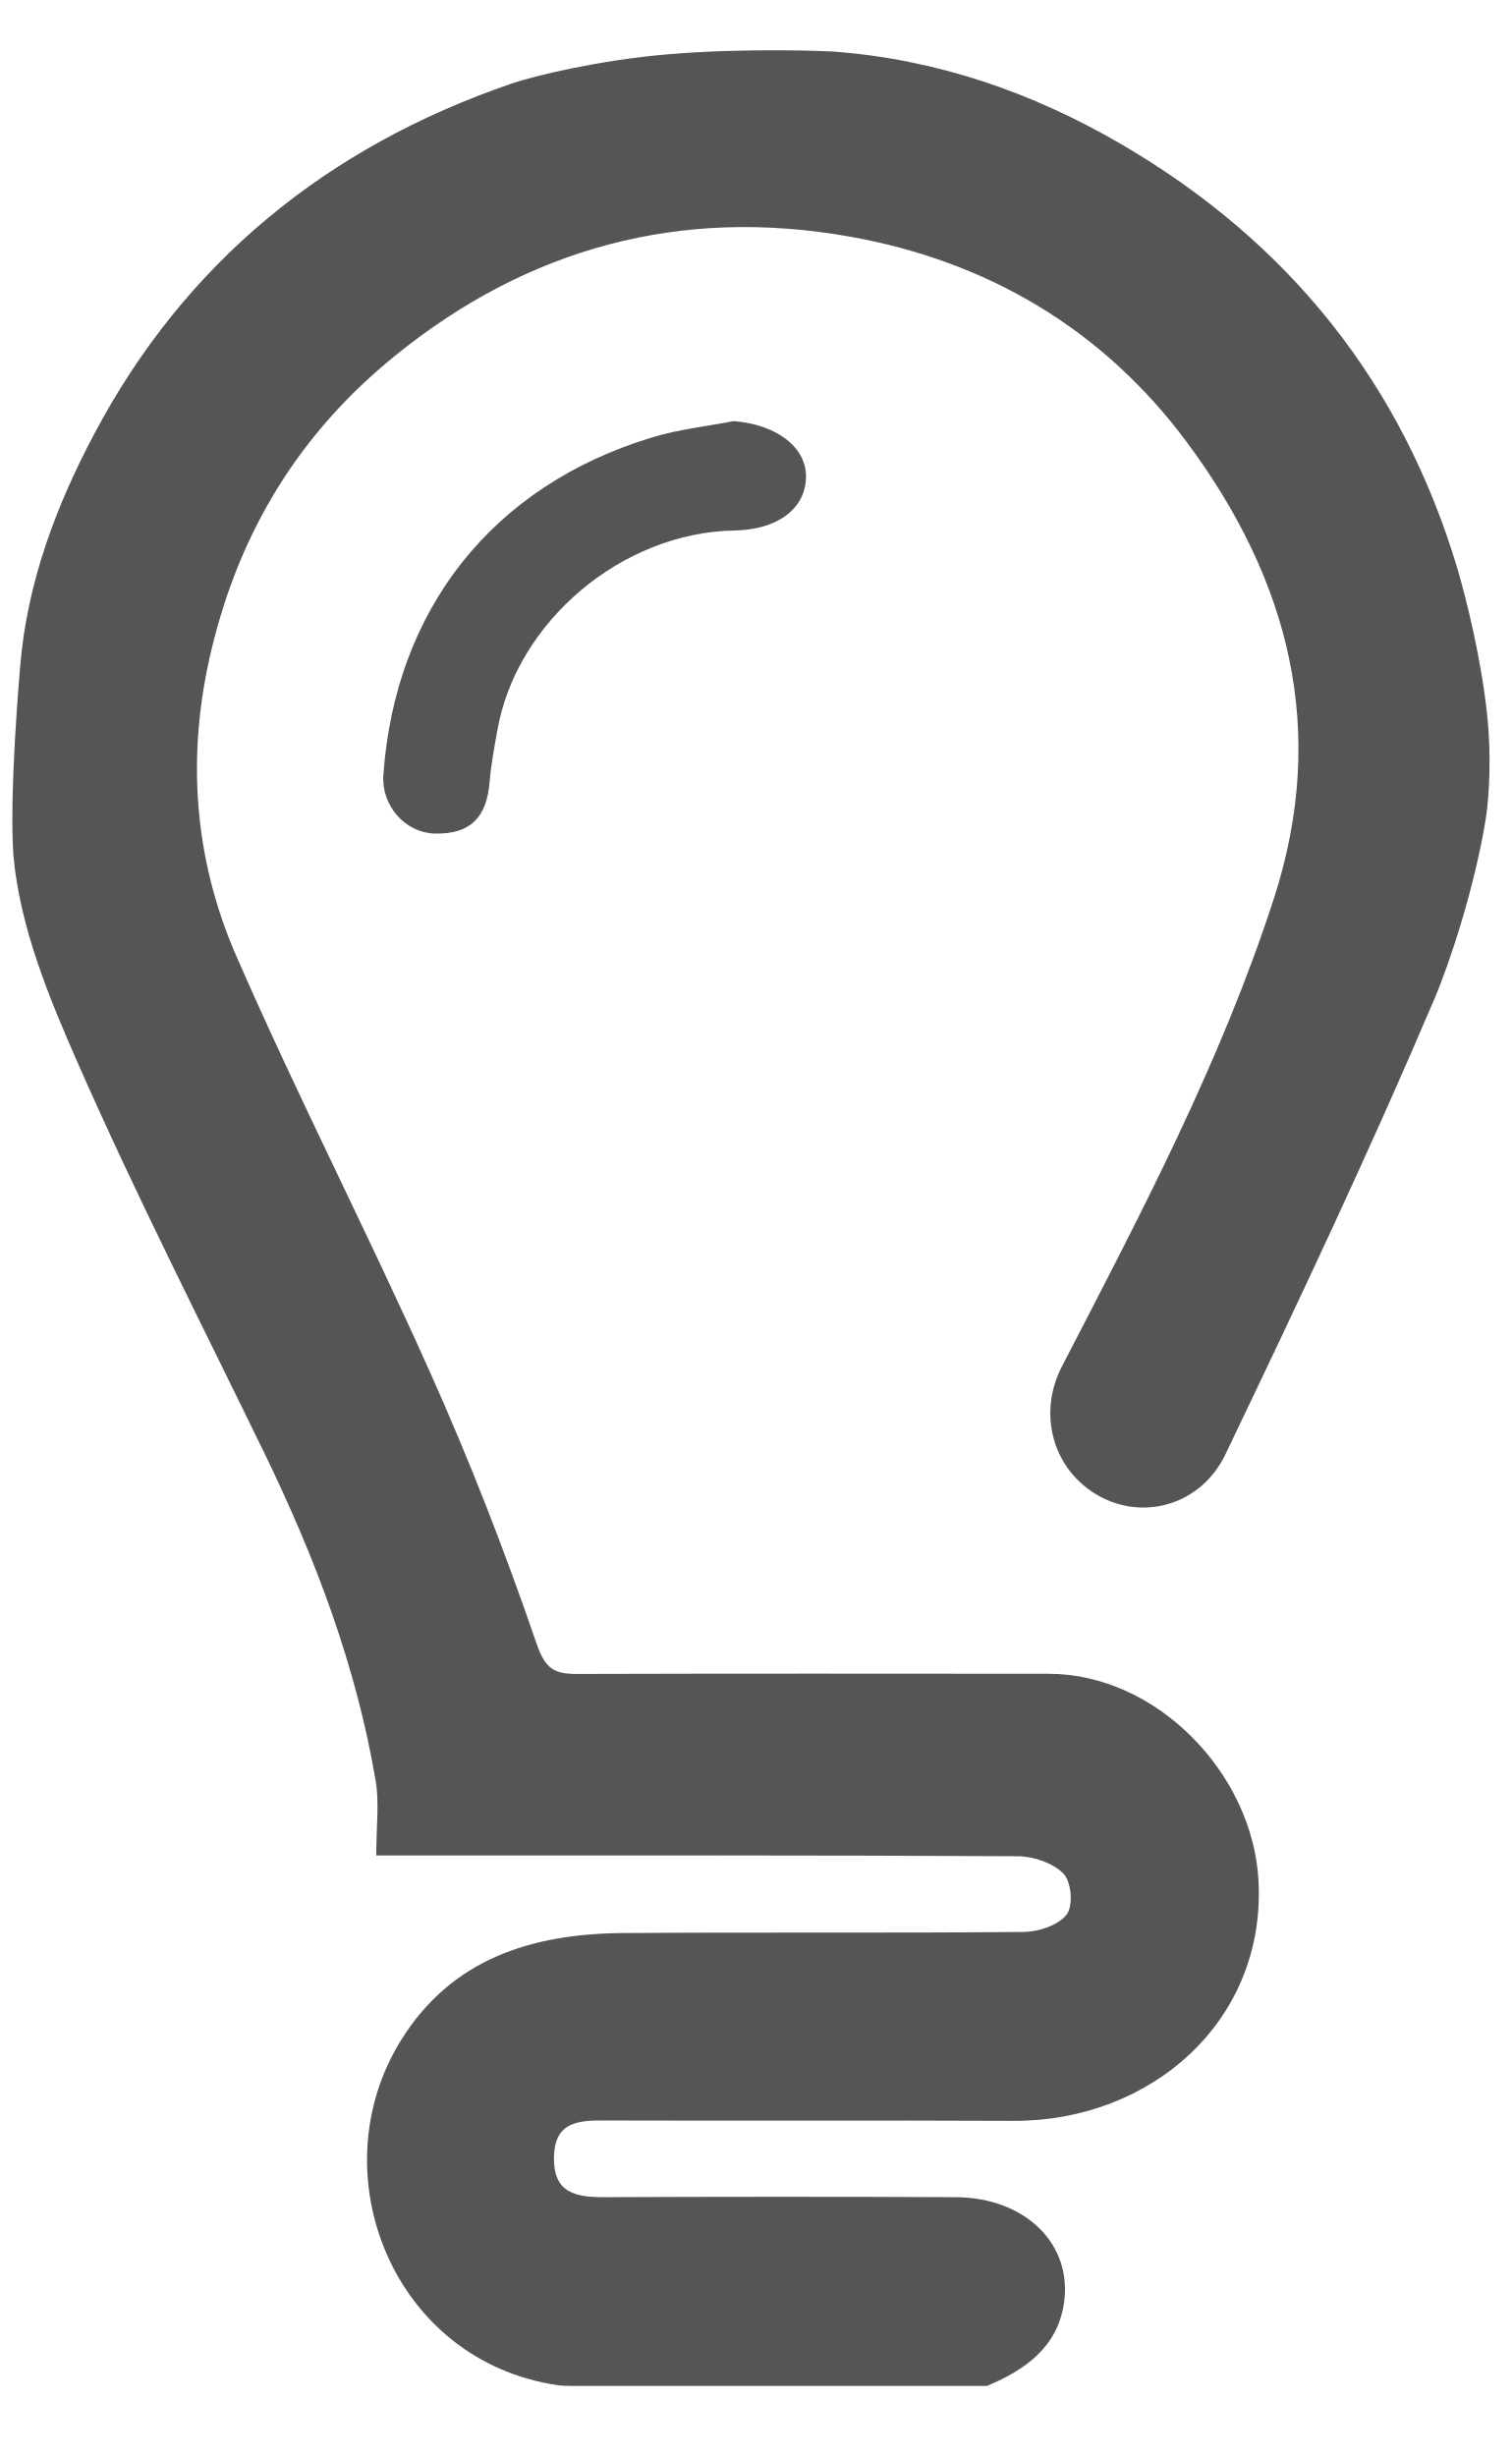
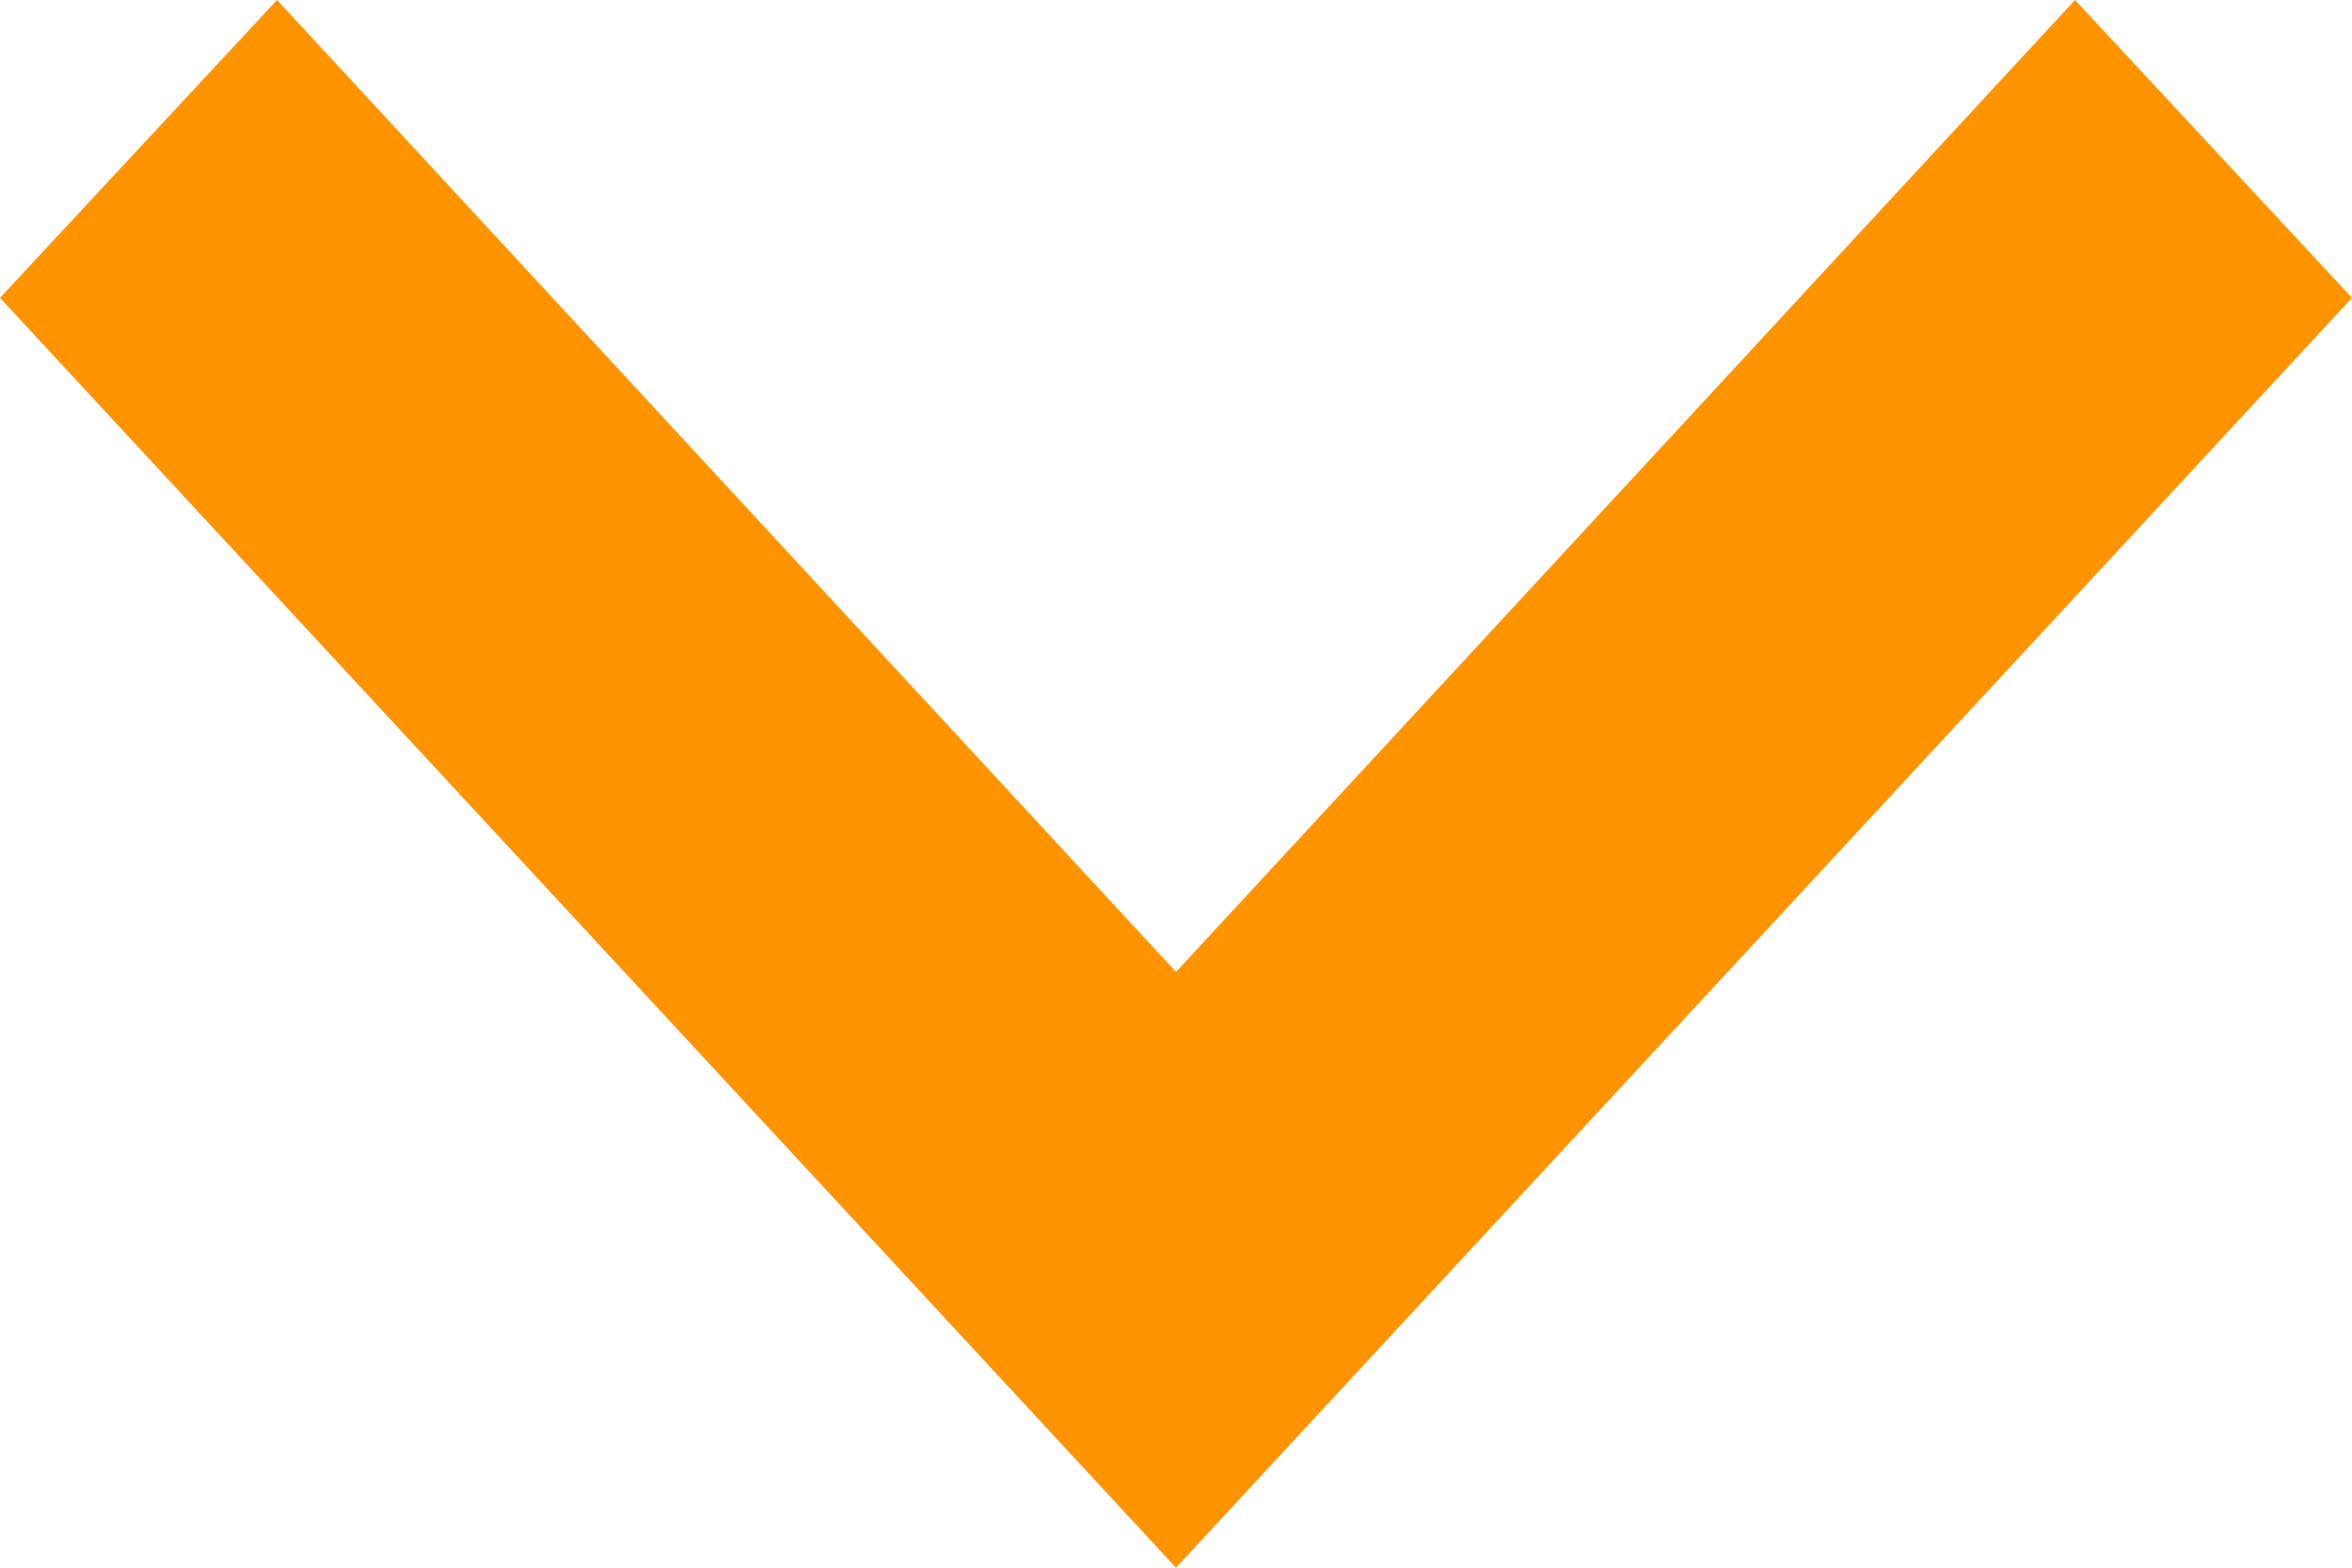
- <svg xmlns="http://www.w3.org/2000/svg" width="16px" height="26px" viewBox="0 0 16 26" version="1.1">
-   <defs />
-   <g id="Page-1" stroke="none" stroke-width="1" fill="none" fill-rule="evenodd">
-     <g id="Control-screen-Copy-3" transform="translate(-171, -139)" fill="#555554">
-       <g id="Control-1-Copy-2" transform="translate(156, 128)">
-         <g id="Bulb" transform="translate(15, 11)">
-           <path d="M15.178,10.59 C14.488,12.21 13.734,13.806 12.972,15.396 C12.715,15.932 12.107,16.101 11.632,15.836 C11.14,15.561 10.984,14.962 11.24,14.468 C12.074,12.855 12.923,11.247 13.485,9.512 C14.061,7.733 13.649,6.144 12.565,4.683 C11.68,3.489 10.456,2.764 8.995,2.505 C7.211,2.188 5.594,2.62 4.182,3.766 C3.171,4.585 2.543,5.618 2.242,6.863 C1.971,7.979 2.047,9.078 2.5,10.117 C3.149,11.605 3.893,13.052 4.555,14.533 C4.974,15.468 5.346,16.426 5.678,17.394 C5.77,17.664 5.862,17.722 6.111,17.721 C7.773,17.716 9.435,17.718 11.098,17.719 C12.245,17.719 13.259,18.774 13.322,19.905 C13.404,21.386 12.193,22.459 10.724,22.452 C9.28,22.445 7.835,22.453 6.391,22.448 C6.108,22.447 5.873,22.469 5.864,22.833 C5.855,23.213 6.089,23.261 6.395,23.26 C7.635,23.255 8.875,23.254 10.115,23.26 C10.854,23.263 11.358,23.758 11.262,24.388 C11.191,24.849 10.853,25.089 10.448,25.258 L6.031,25.258 C5.992,25.257 5.952,25.257 5.909,25.251 C4.16,24.999 3.37,23.011 4.243,21.602 C4.777,20.738 5.625,20.472 6.589,20.464 C8.006,20.453 9.424,20.466 10.841,20.452 C10.998,20.45 11.206,20.379 11.292,20.267 C11.362,20.175 11.342,19.923 11.259,19.837 C11.151,19.724 10.942,19.652 10.777,19.651 C8.678,19.639 6.578,19.643 4.479,19.643 L3.983,19.643 C3.983,19.333 4.016,19.088 3.977,18.855 C3.773,17.643 3.342,16.504 2.806,15.398 C2.136,14.019 1.438,12.652 0.822,11.25 C0.515,10.553 0.21,9.812 0.142,9.056 C0.095,8.388 0.212,7.079 0.214,7.05 C0.286,6.17 0.595,5.351 1.001,4.587 C1.958,2.783 3.457,1.556 5.412,0.886 C5.657,0.801 6.357,0.635 7.067,0.575 C7.927,0.502 8.796,0.544 8.812,0.545 C9.913,0.626 10.926,0.977 11.867,1.525 C13.653,2.566 14.846,4.07 15.429,6.024 C15.517,6.321 15.68,6.967 15.743,7.573 C15.791,8.023 15.76,8.463 15.73,8.655 C15.616,9.372 15.352,10.183 15.178,10.59" id="Fill-1" />
-           <path d="M7.766,4.458 C8.222,4.493 8.545,4.737 8.532,5.064 C8.519,5.393 8.224,5.608 7.774,5.616 C6.587,5.636 5.469,6.577 5.265,7.73 C5.233,7.911 5.198,8.092 5.183,8.275 C5.153,8.659 4.974,8.834 4.599,8.824 C4.292,8.815 4.035,8.532 4.058,8.204 C4.182,6.464 5.198,5.147 6.904,4.63 C7.183,4.545 7.478,4.514 7.766,4.458" id="Fill-4" />
+ <svg xmlns="http://www.w3.org/2000/svg" version="1.1" id="Layer_1" x="0px" y="0px" width="45px" height="30px" viewBox="0 0 45 30" enable-background="new 0 0 45 30" xml:space="preserve">
+   <g id="Page-1_1_">
+     <g id="spinnertriangle">
+       <g id="Page-1">
+         <g id="Dropdown_1_">
+           <g id="Symbols">
+             <g id="Dropdown">
+               <g id="Fill-203">
+                 <polyline id="Shape" fill="#FF9400" points="39.7,0 22.5,18.6 5.3,0 0,5.7 22.5,30 45,5.7 39.7,0        " />
+               </g>
+             </g>
+           </g>
        </g>
      </g>
    </g>
  </g>
</svg>
